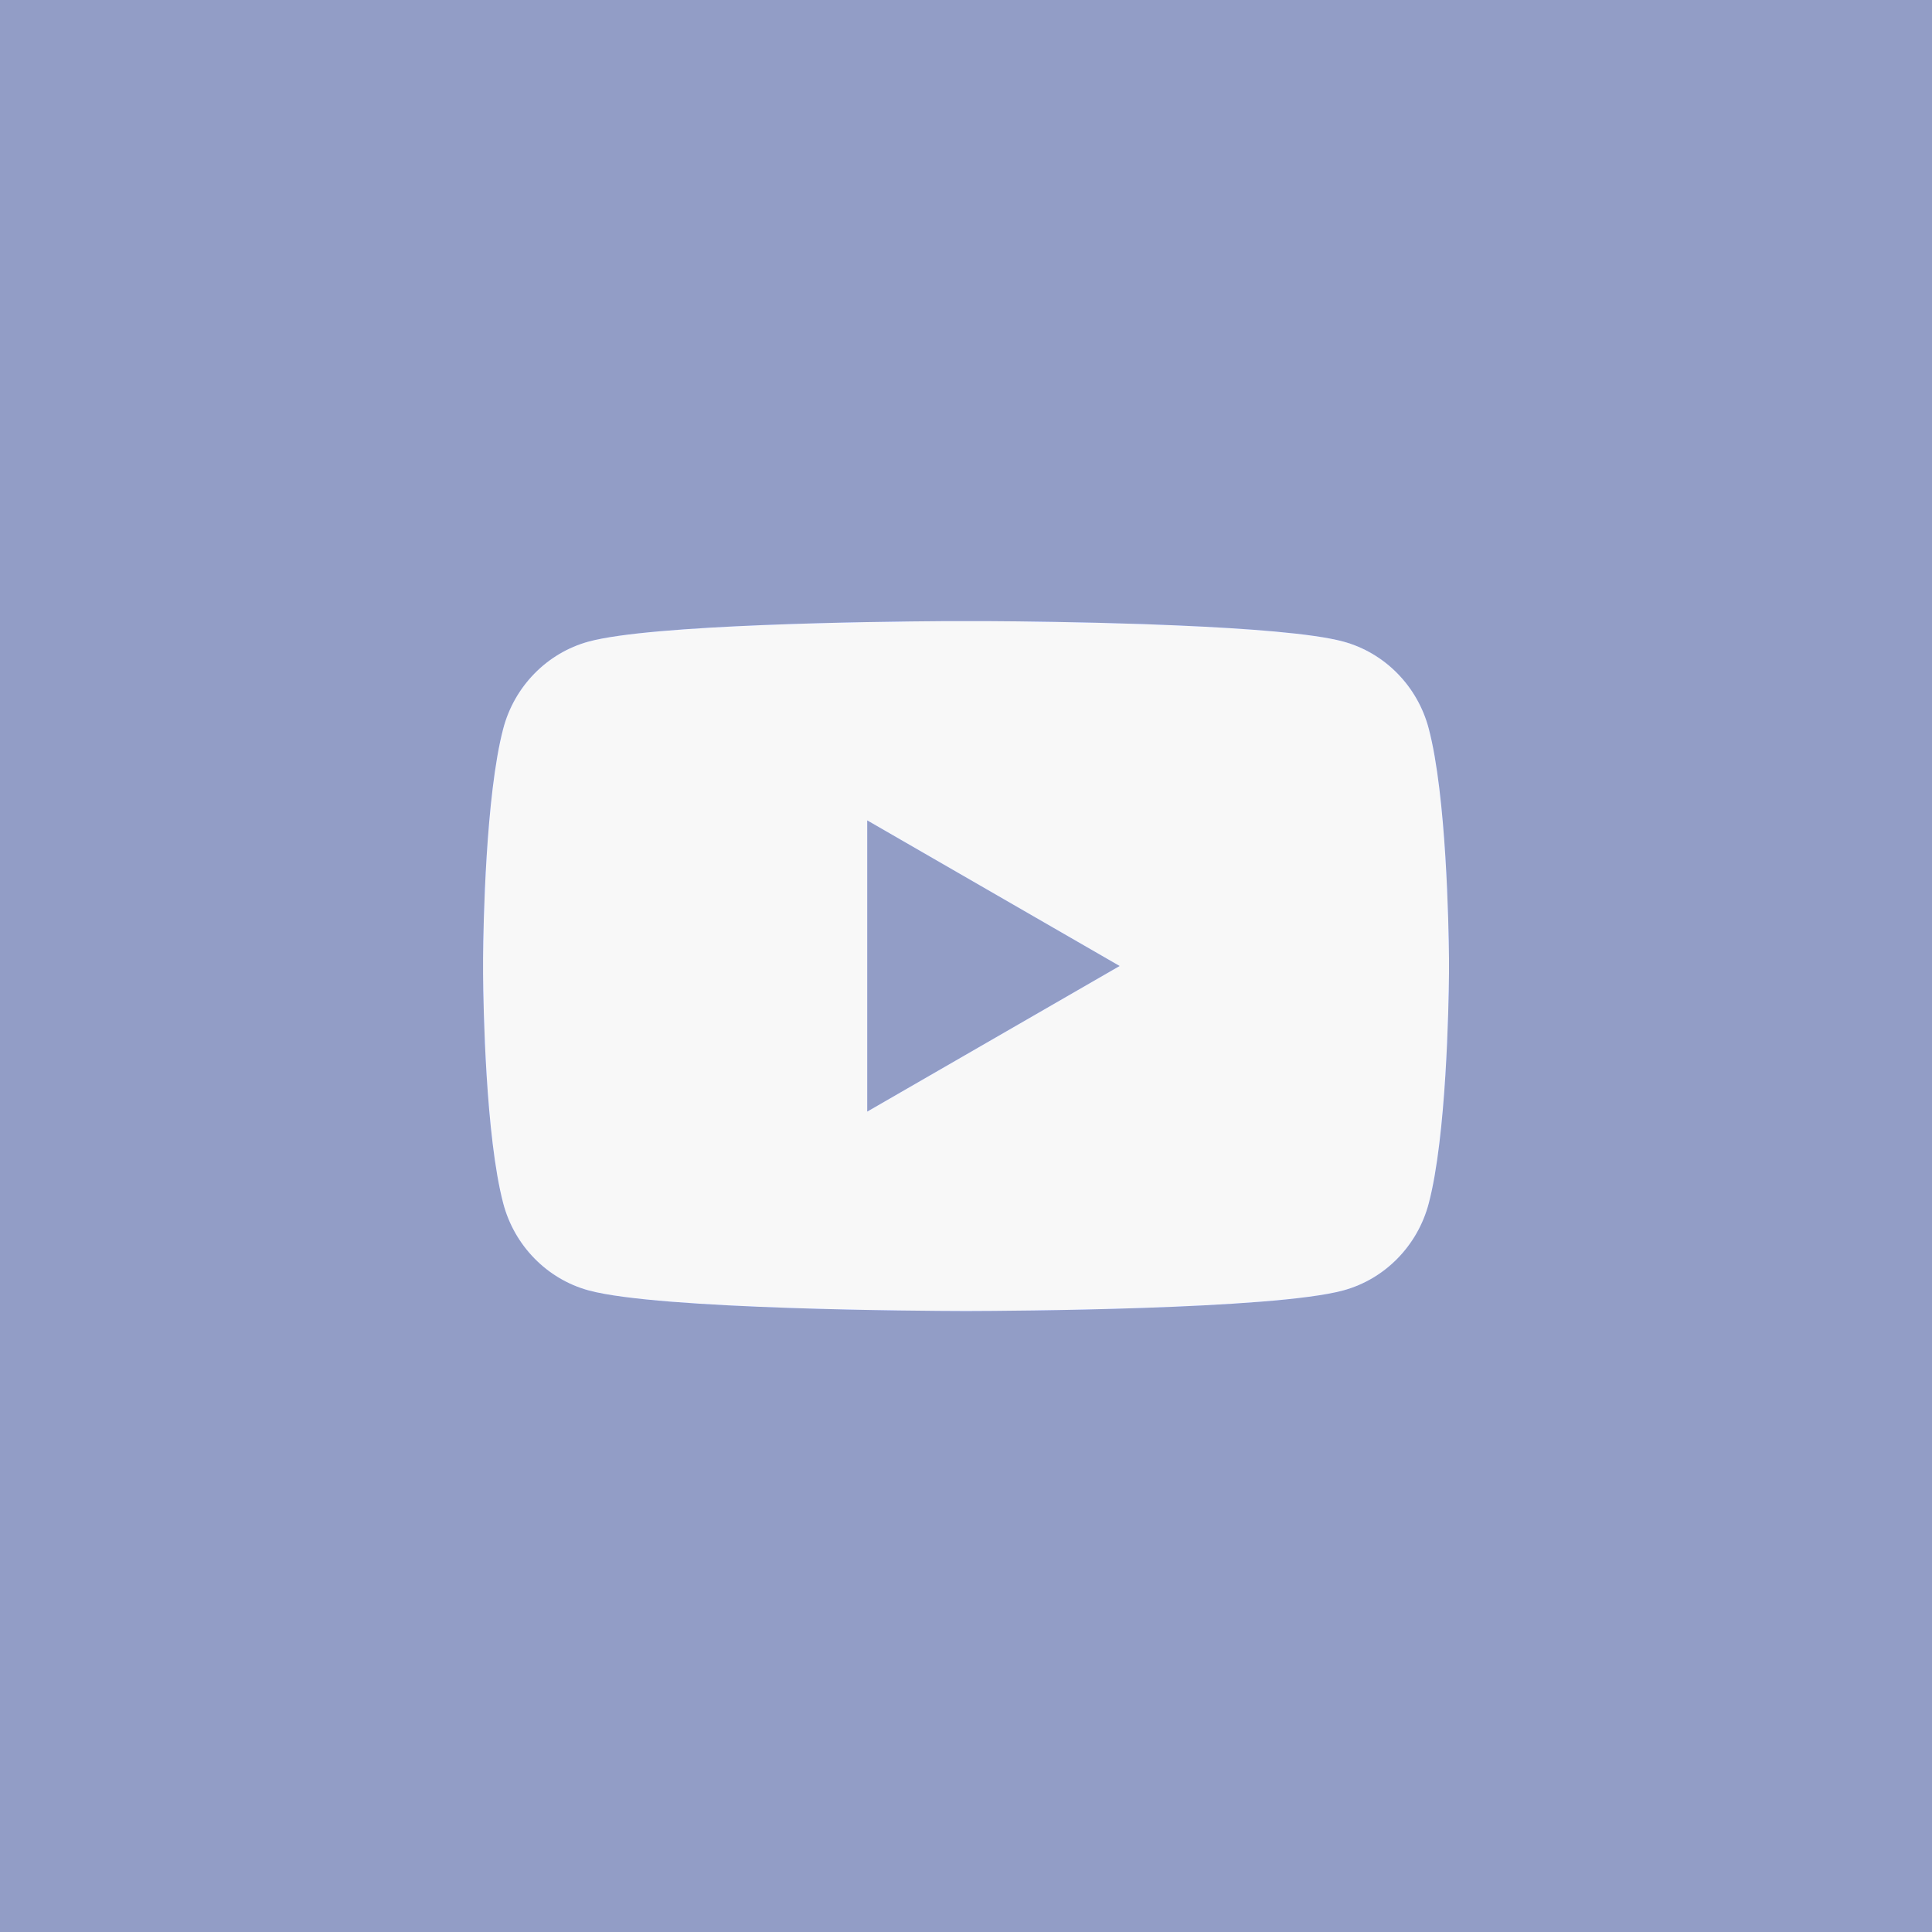
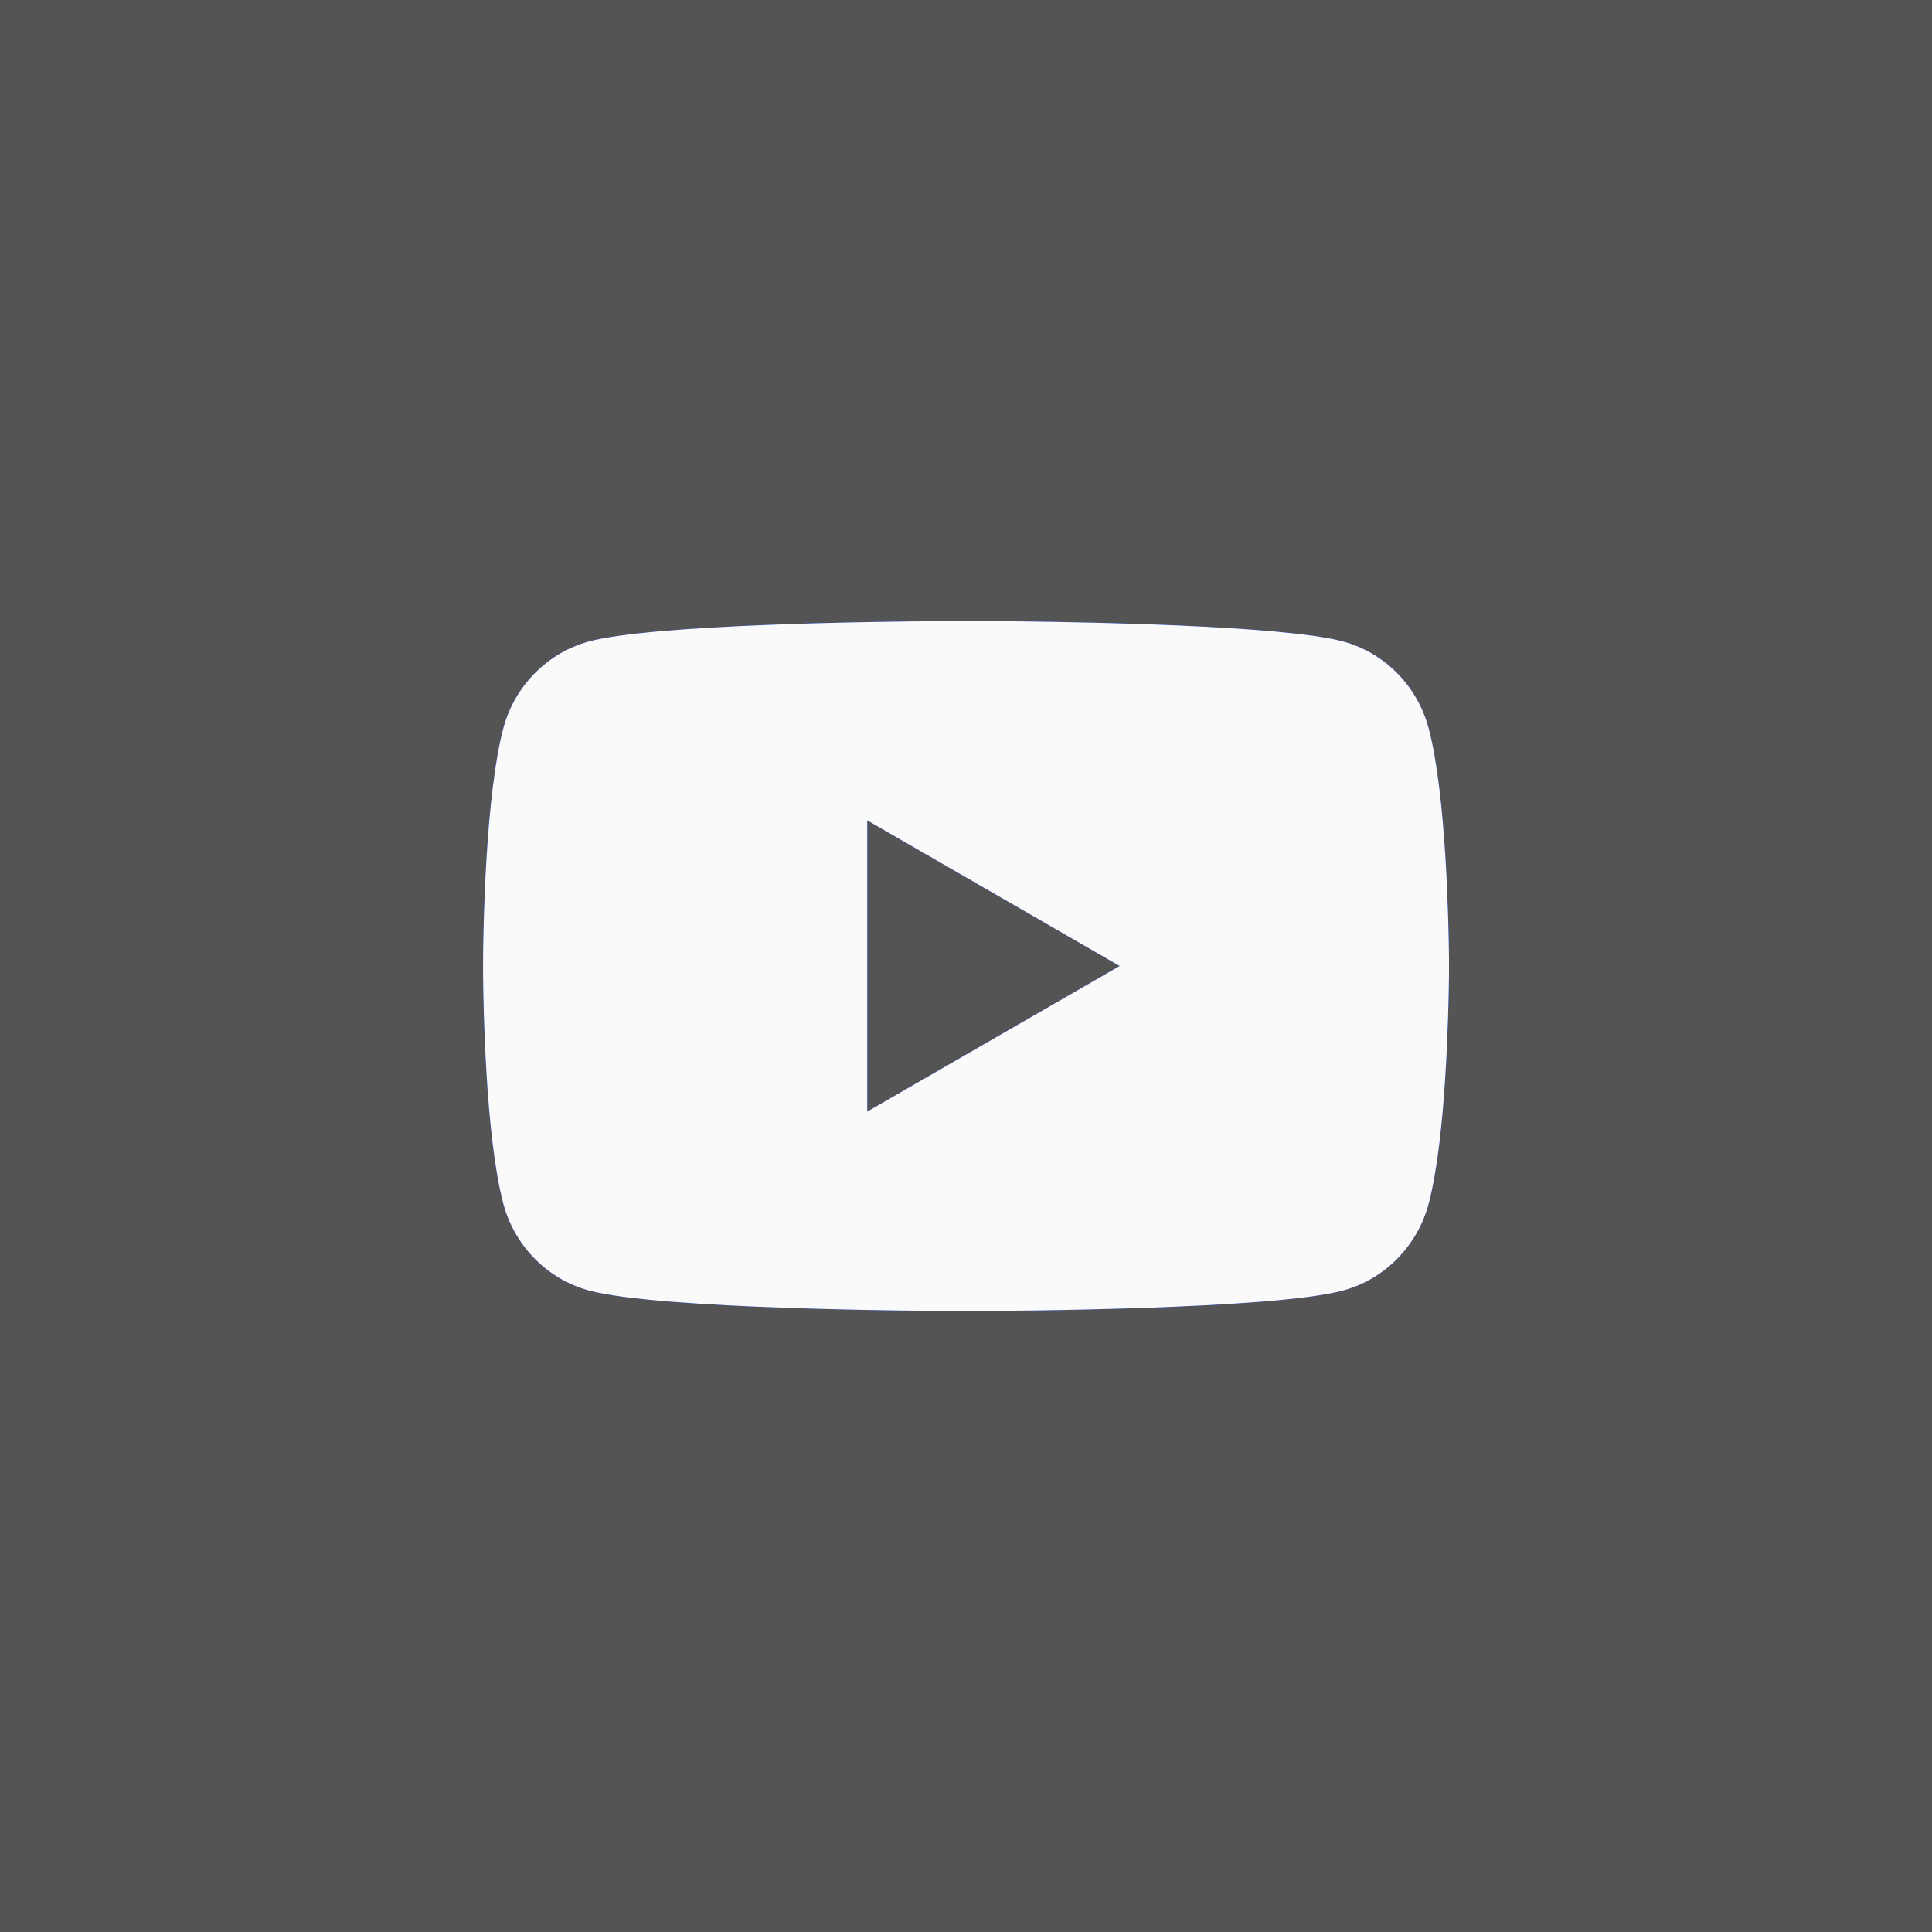
<svg xmlns="http://www.w3.org/2000/svg" xmlns:xlink="http://www.w3.org/1999/xlink" width="24px" height="24px" viewBox="0 0 24 24" version="1.1">
  <defs>
    <path d="M12,0 C18.627,-1.77635684e-15 24,5.373 24,12 C24,18.627 18.627,24 12,24 C5.373,24 0,18.627 0,12 C0,5.373 5.373,0 12,0 Z" id="path-1" />
  </defs>
-   <g id="Frame-7" stroke="none" fill="none" opacity="0.5" xlink:href="#path-1" fill-rule="evenodd">
+   <g id="Frame-2" stroke="none" fill="none" opacity="0.65" xlink:href="#path-1" fill-rule="evenodd">
    <g id="Logo/YouTube/_Red-Square" stroke-width="1">
      <g id="Red-Square">
-         <rect id="Background" fill="#FF0000" x="0" y="0" width="24" height="24" />
+         <rect id="Background" fill="#000000" x="0" y="0" width="24" height="24" />
        <g id="s/YouTube/White" transform="translate(5.1429, 5.1429)" fill="#FFFFFF">
          <path d="M7.139,2.573 C7.531,2.575 8.28,2.584 9.063,2.61 L9.491,2.627 C10.346,2.664 11.171,2.725 11.545,2.827 C12.062,2.968 12.468,3.383 12.606,3.91 C12.824,4.74 12.853,6.355 12.857,6.762 L12.857,6.952 C12.853,7.359 12.824,8.974 12.606,9.804 C12.468,10.331 12.062,10.746 11.545,10.887 C10.672,11.126 7.345,11.142 6.905,11.143 L6.809,11.143 C6.369,11.142 3.042,11.126 2.169,10.887 C1.653,10.746 1.246,10.331 1.108,9.804 C0.89,8.974 0.861,7.359 0.858,6.952 L0.858,6.762 C0.861,6.355 0.89,4.74 1.108,3.91 C1.246,3.383 1.653,2.968 2.169,2.827 C2.949,2.614 5.685,2.579 6.575,2.573 Z M5.63,5.048 L5.63,8.666 L8.766,6.857 L5.63,5.048 Z" id="Fill-2" />
        </g>
      </g>
    </g>
    <rect id="Rectangle-9" fill="#4A60B2" style="mix-blend-mode: color;" x="0" y="0" width="24" height="24" />
  </g>
</svg>
